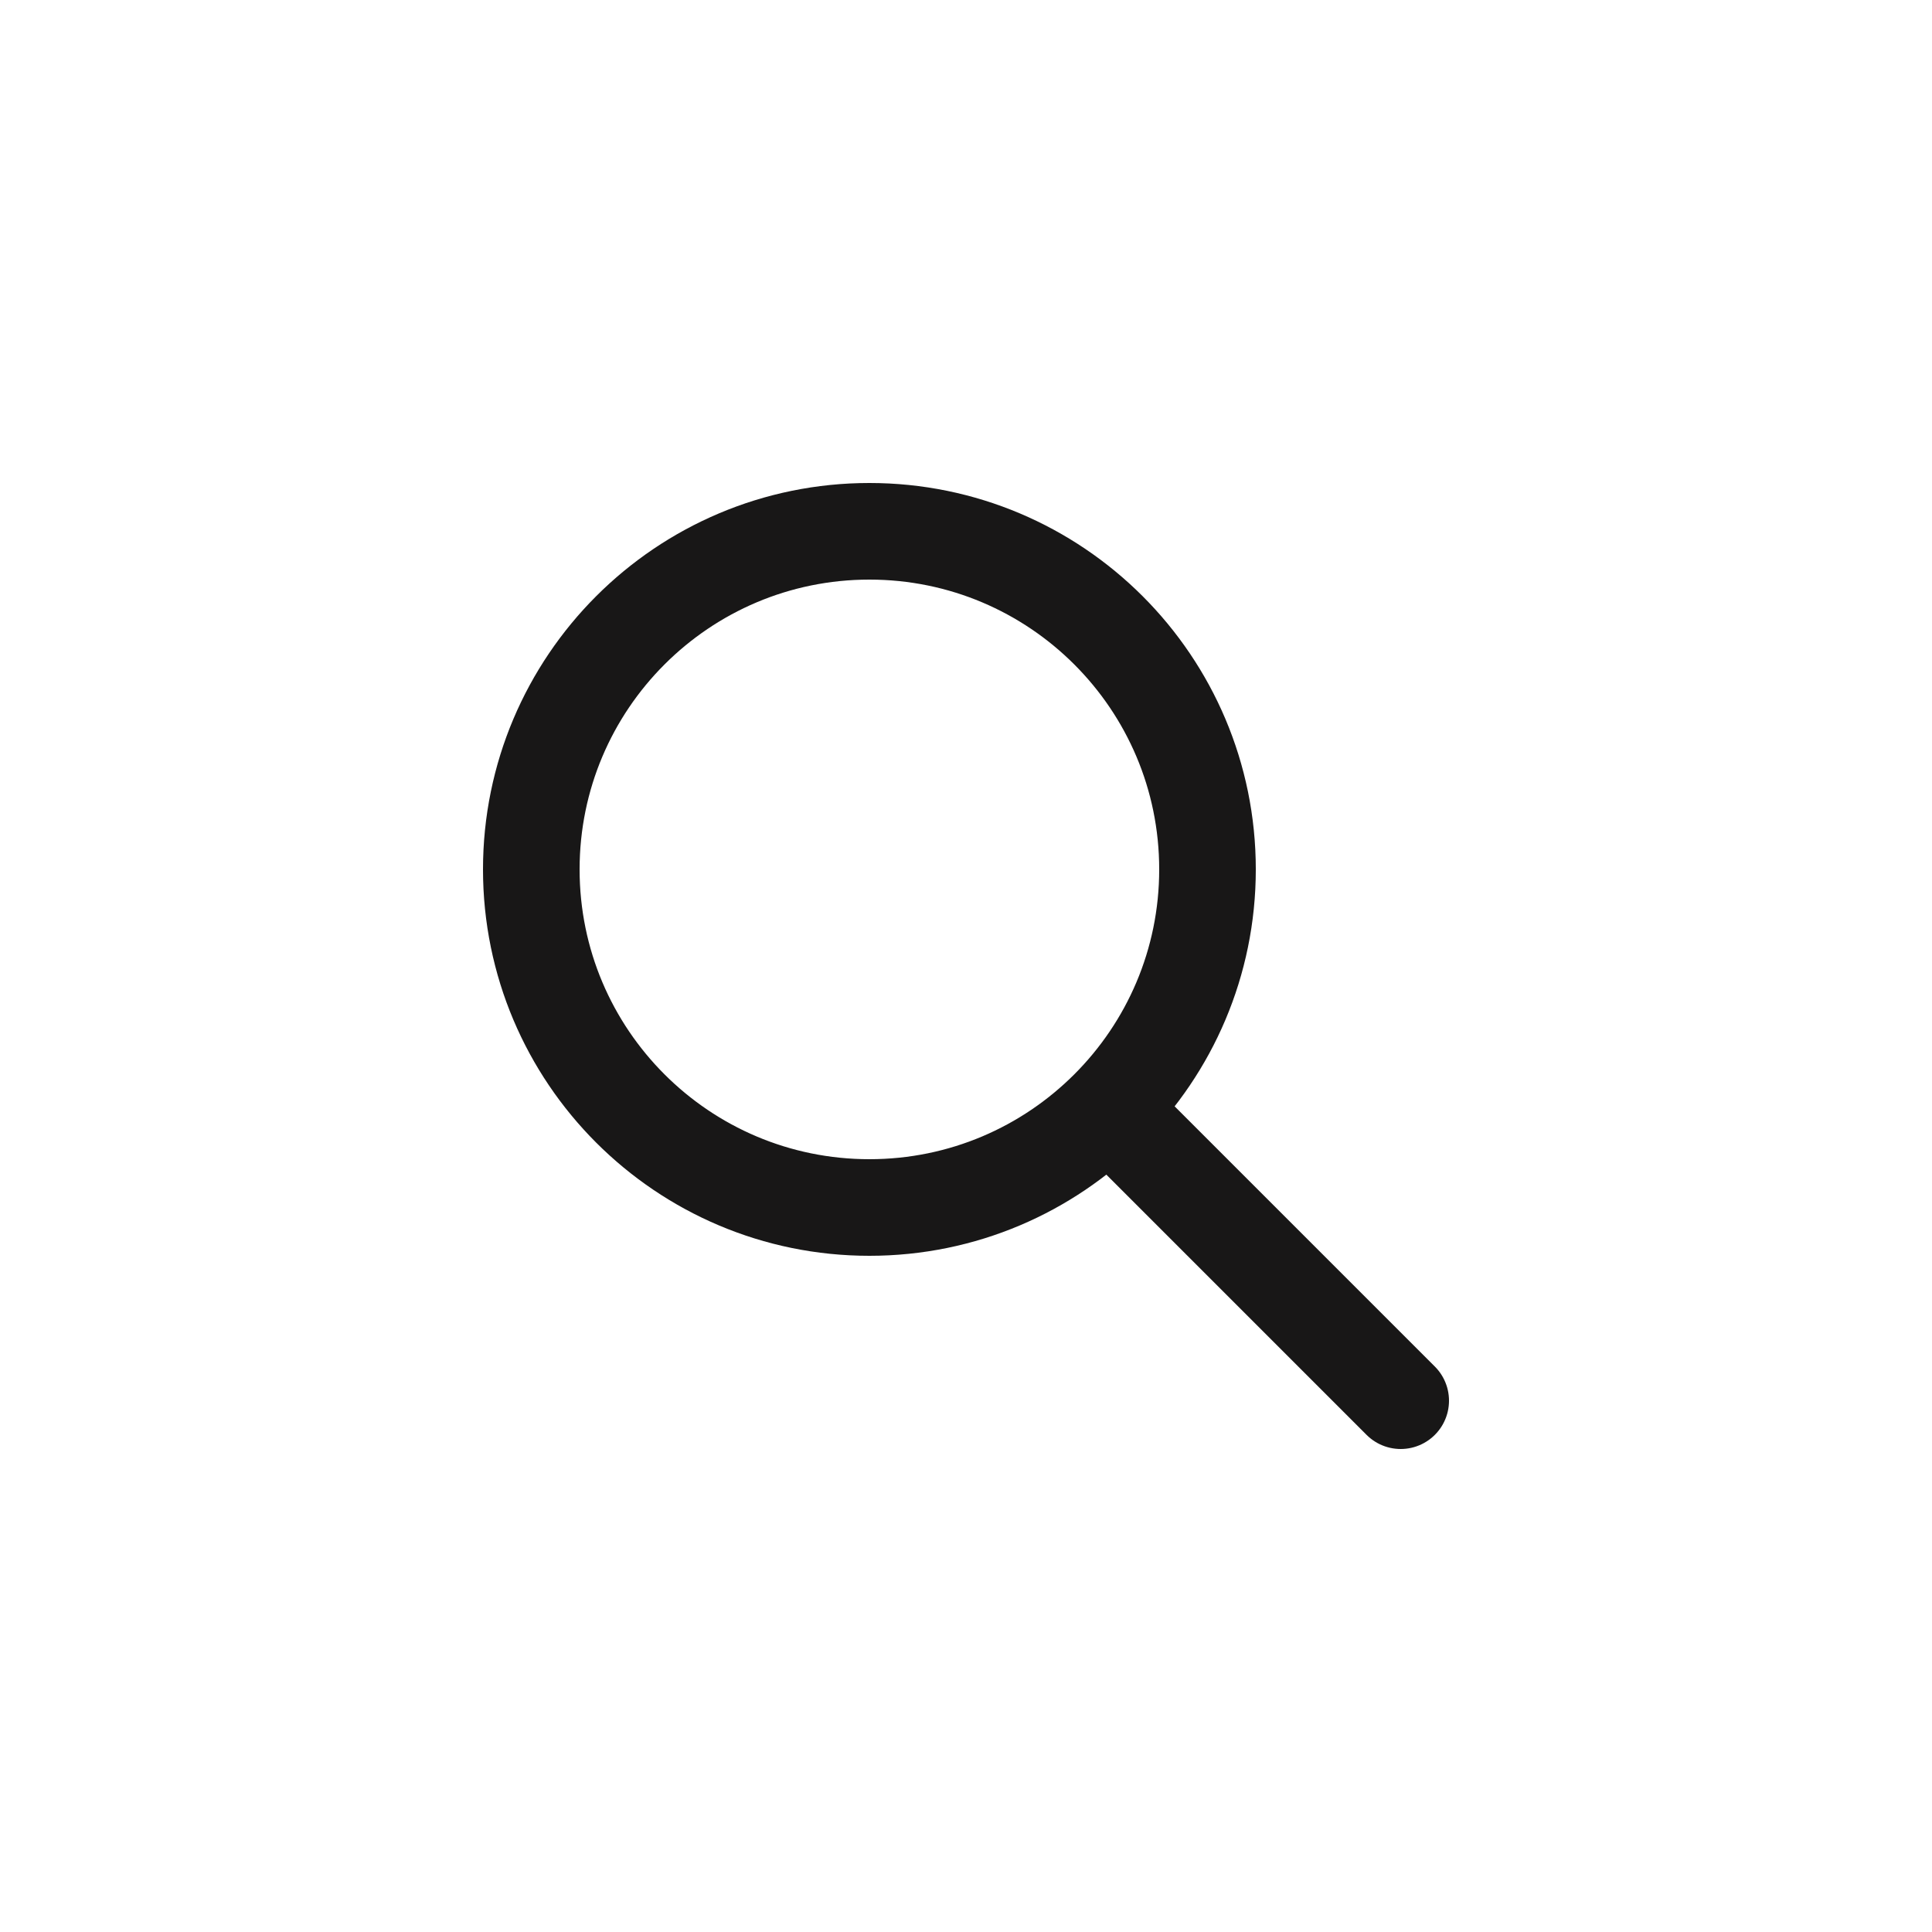
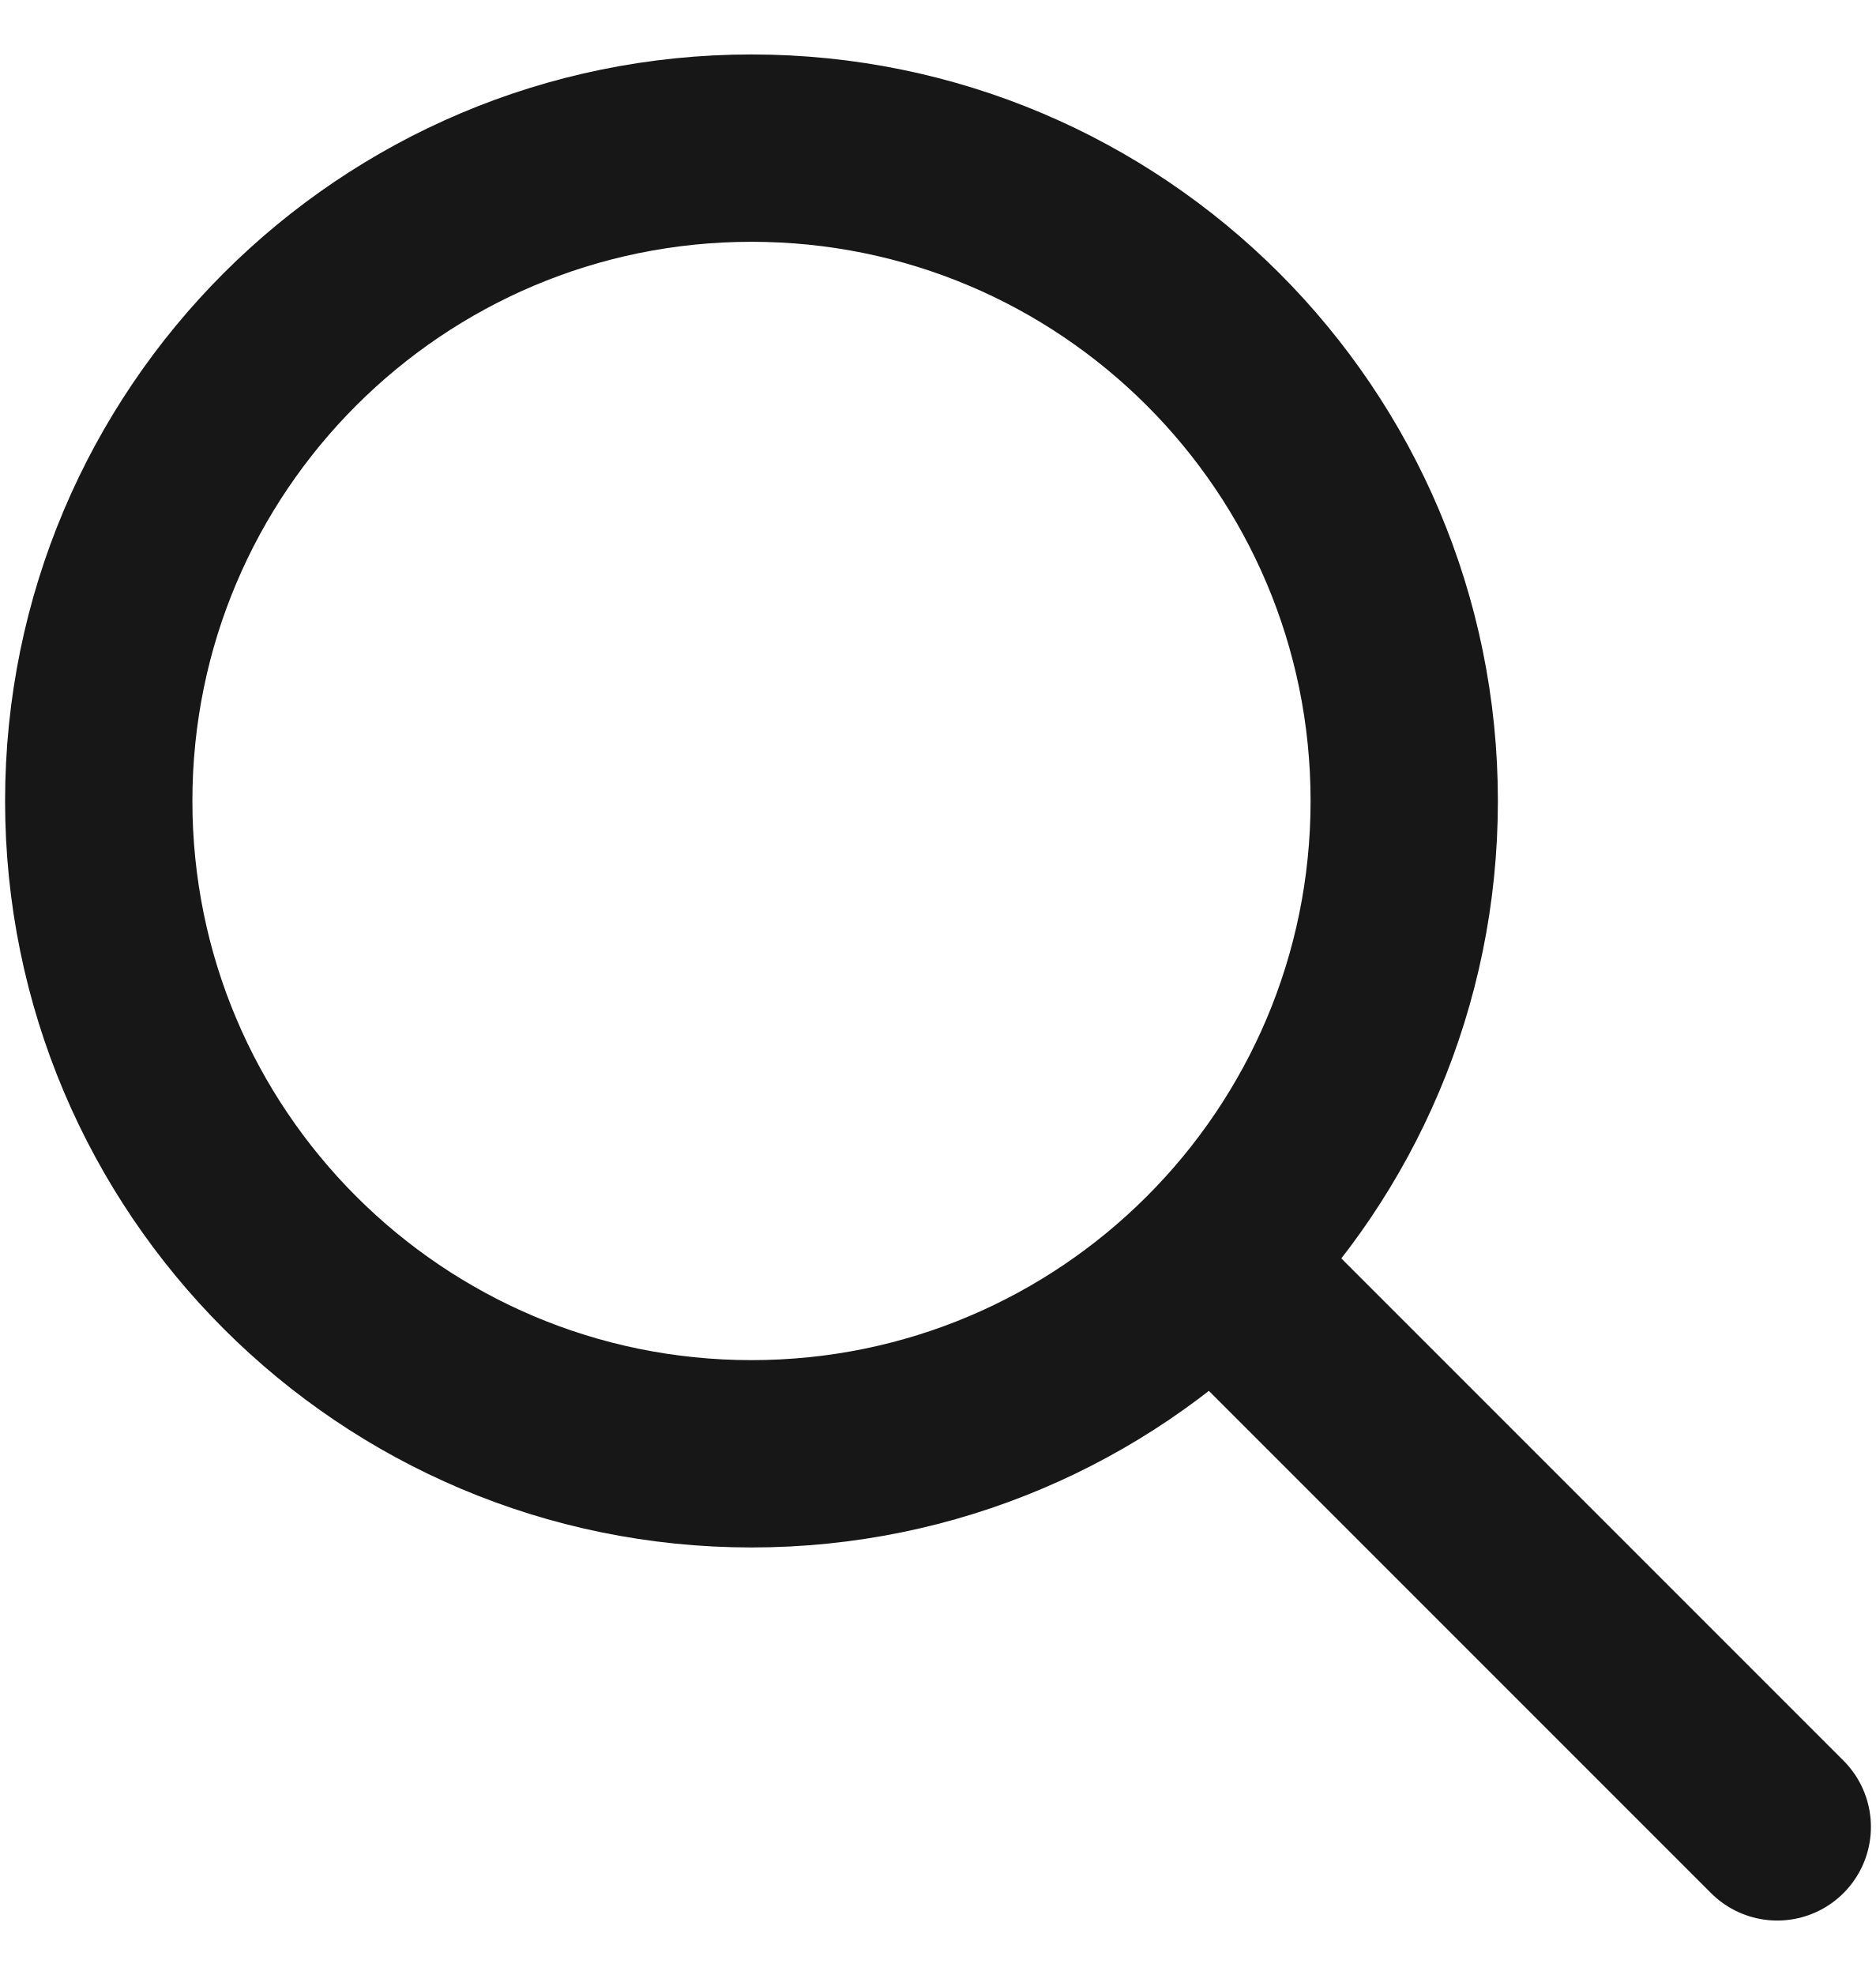
- <svg xmlns="http://www.w3.org/2000/svg" width="40" height="40" viewBox="0 0 40 40" fill="none">
-   <path d="M29 29L23 23M25 18C25 21.866 21.866 25 18 25C14.134 25 11 21.866 11 18C11 14.134 14.134 11 18 11C21.866 11 25 14.134 25 18Z" stroke="#181717" stroke-width="2" stroke-linecap="round" stroke-linejoin="round" />
+ <svg xmlns="http://www.w3.org/2000/svg" width="19" height="20" viewBox="0 0 19 20" fill="none">
+   <path d="M18 18.5L12.333 12.833M14.222 8.111C14.222 11.762 11.262 14.722 7.611 14.722C3.96 14.722 1 11.762 1 8.111C1 4.46 3.96 1.5 7.611 1.5C11.262 1.5 14.222 4.46 14.222 8.111Z" stroke="#181717" stroke-width="1.897" stroke-linecap="round" stroke-linejoin="round" />
</svg>
